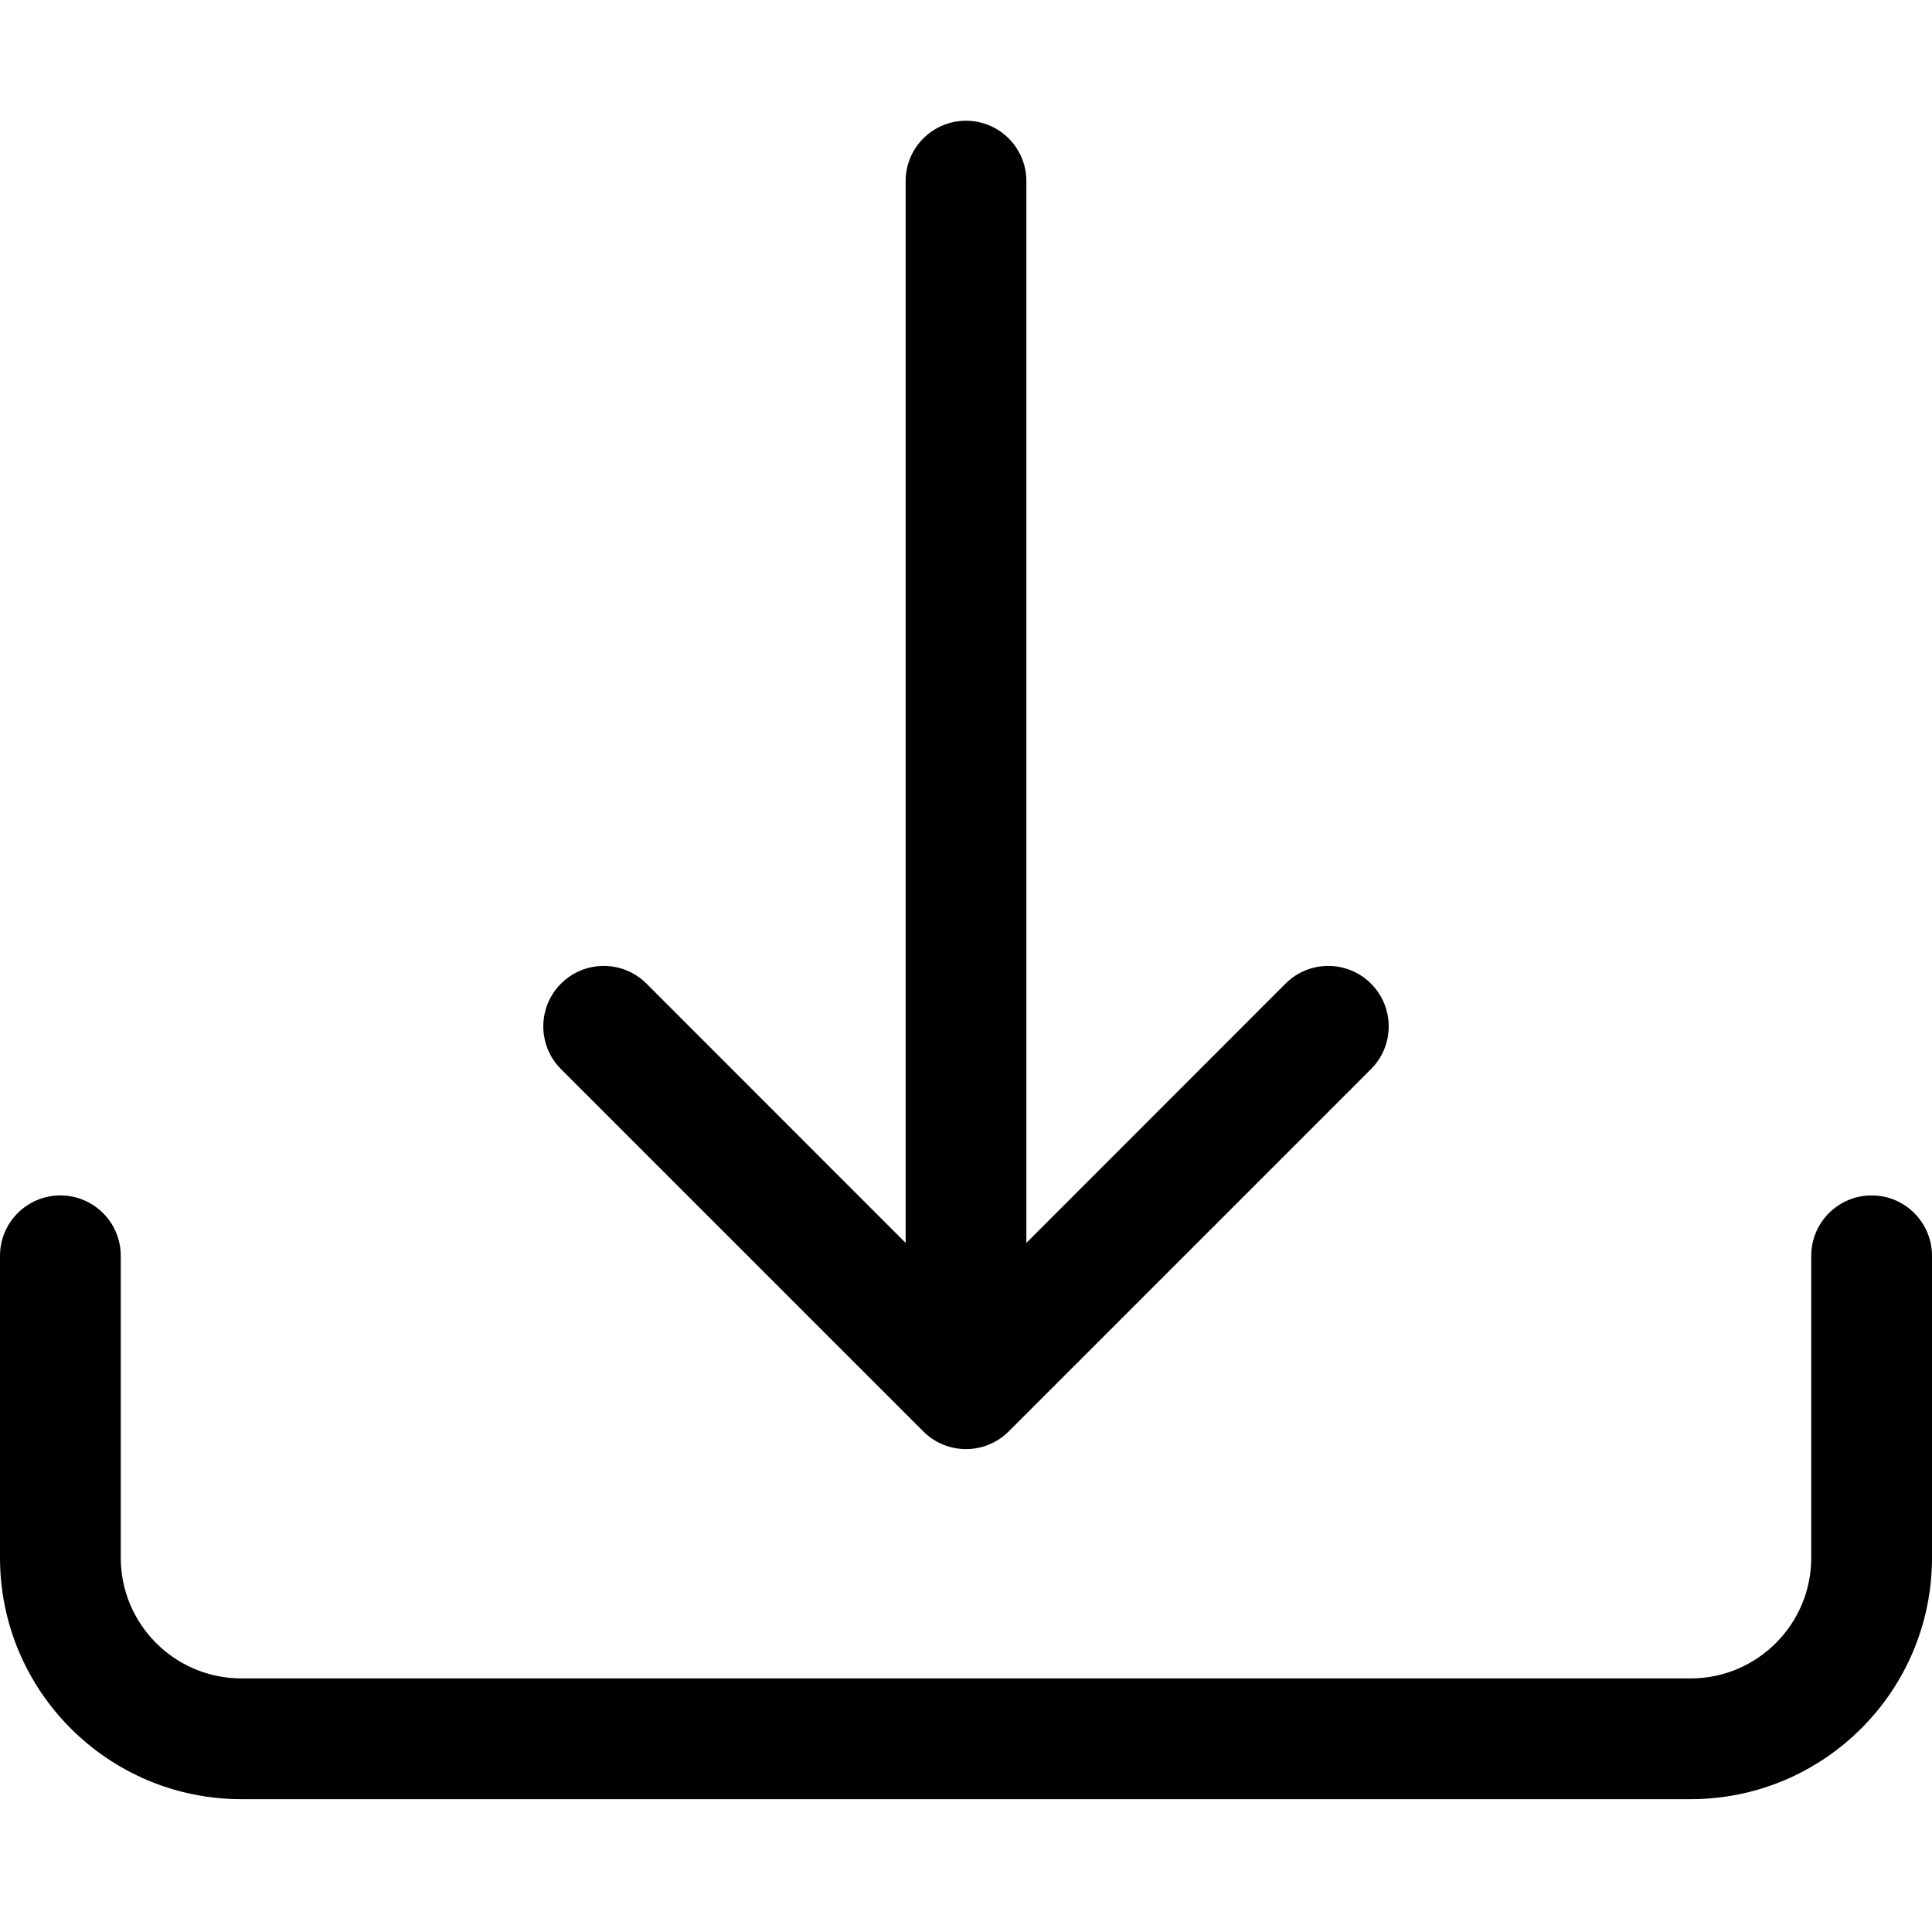
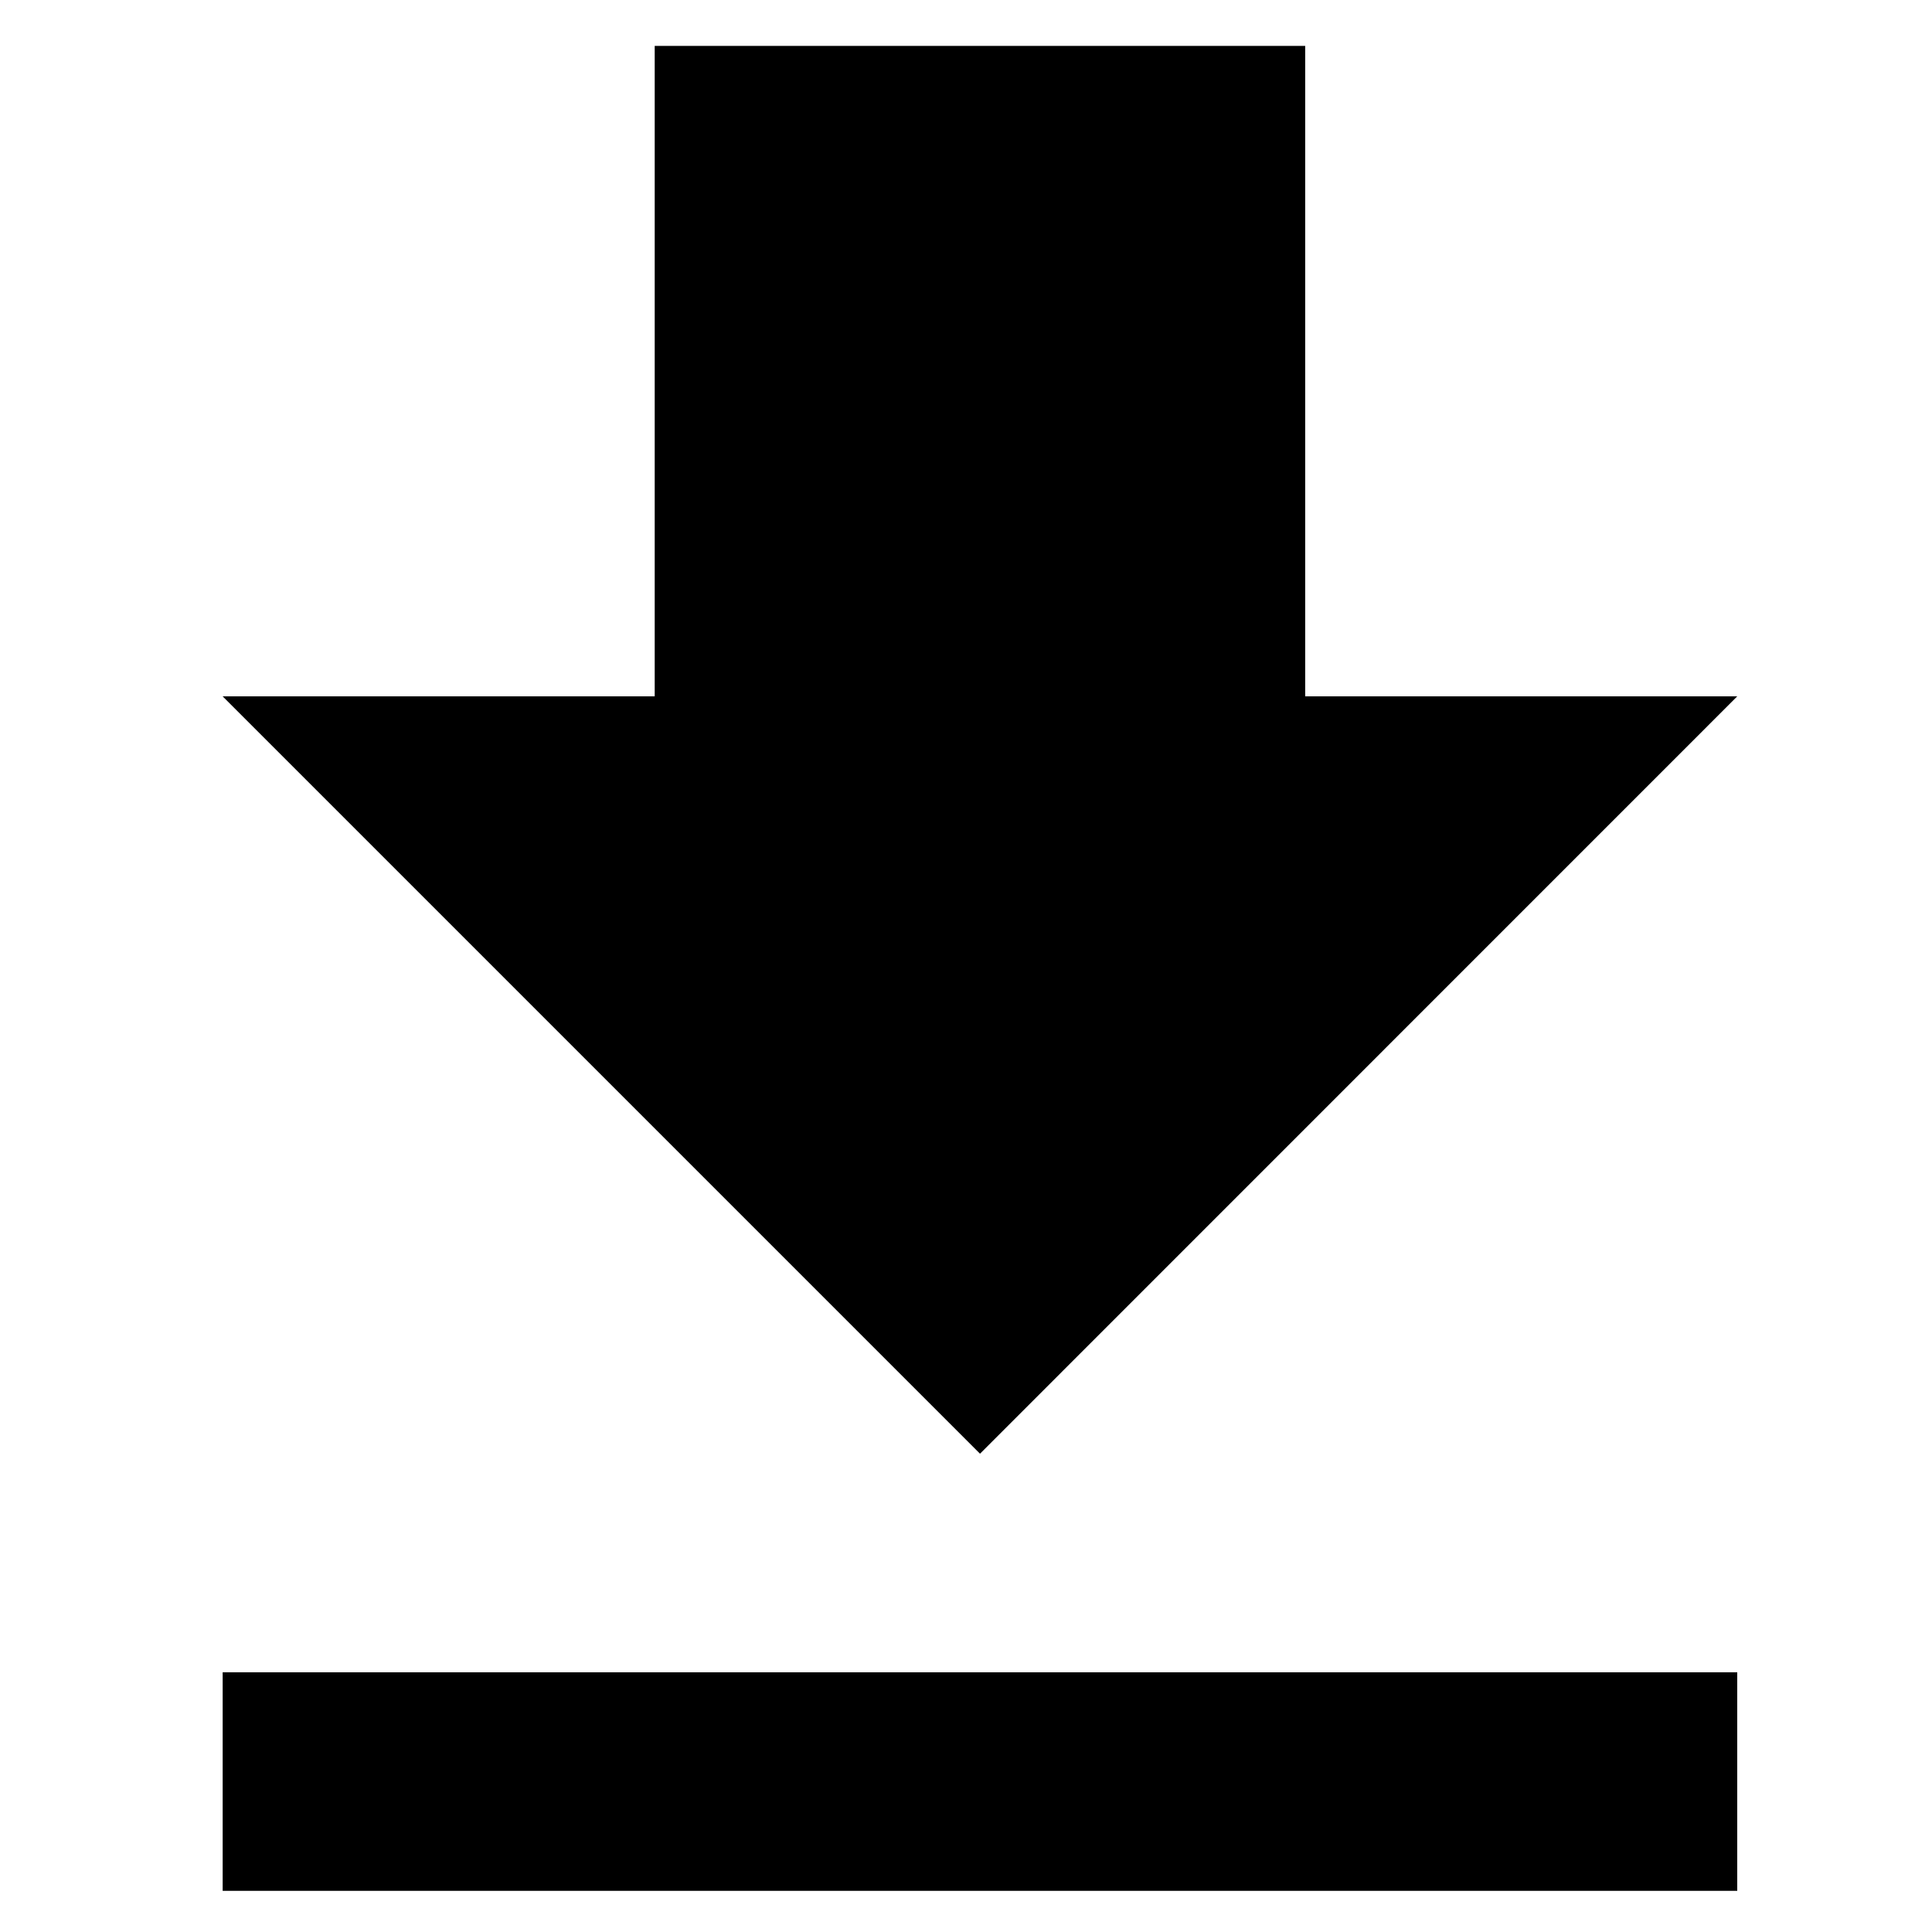
- <svg xmlns="http://www.w3.org/2000/svg" width="1em" height="1em" viewBox="0 0 16 16" class="bi bi-download" fill="currentColor">
-   <path fill-rule="evenodd" d="M.5 9.9a.5.5 0 0 1 .5.5v2.5a1 1 0 0 0 1 1h12a1 1 0 0 0 1-1v-2.5a.5.5 0 0 1 1 0v2.5a2 2 0 0 1-2 2H2a2 2 0 0 1-2-2v-2.5a.5.5 0 0 1 .5-.5z" />
-   <path fill-rule="evenodd" d="M7.646 11.854a.5.5 0 0 0 .708 0l3-3a.5.5 0 0 0-.708-.708L8.5 10.293V1.5a.5.5 0 0 0-1 0v8.793L5.354 8.146a.5.5 0 1 0-.708.708l3 3z" />
+ <svg xmlns="http://www.w3.org/2000/svg" id="svg3341" version="1.1" fill="currentColor" class="bi bi-download" viewBox="0 0 16 16" height="1em" width="1em">
+   <defs id="defs3345" />
+   <path style="stroke-width:0.028" d="M 1.844,13.849 H 14.387 v 1.81 H 1.844 Z M 14.387,5.767 8.116,12.039 1.844,5.767 H 5.422 V 0.38 H 10.809 V 5.767 Z" id="path193" />
</svg>
